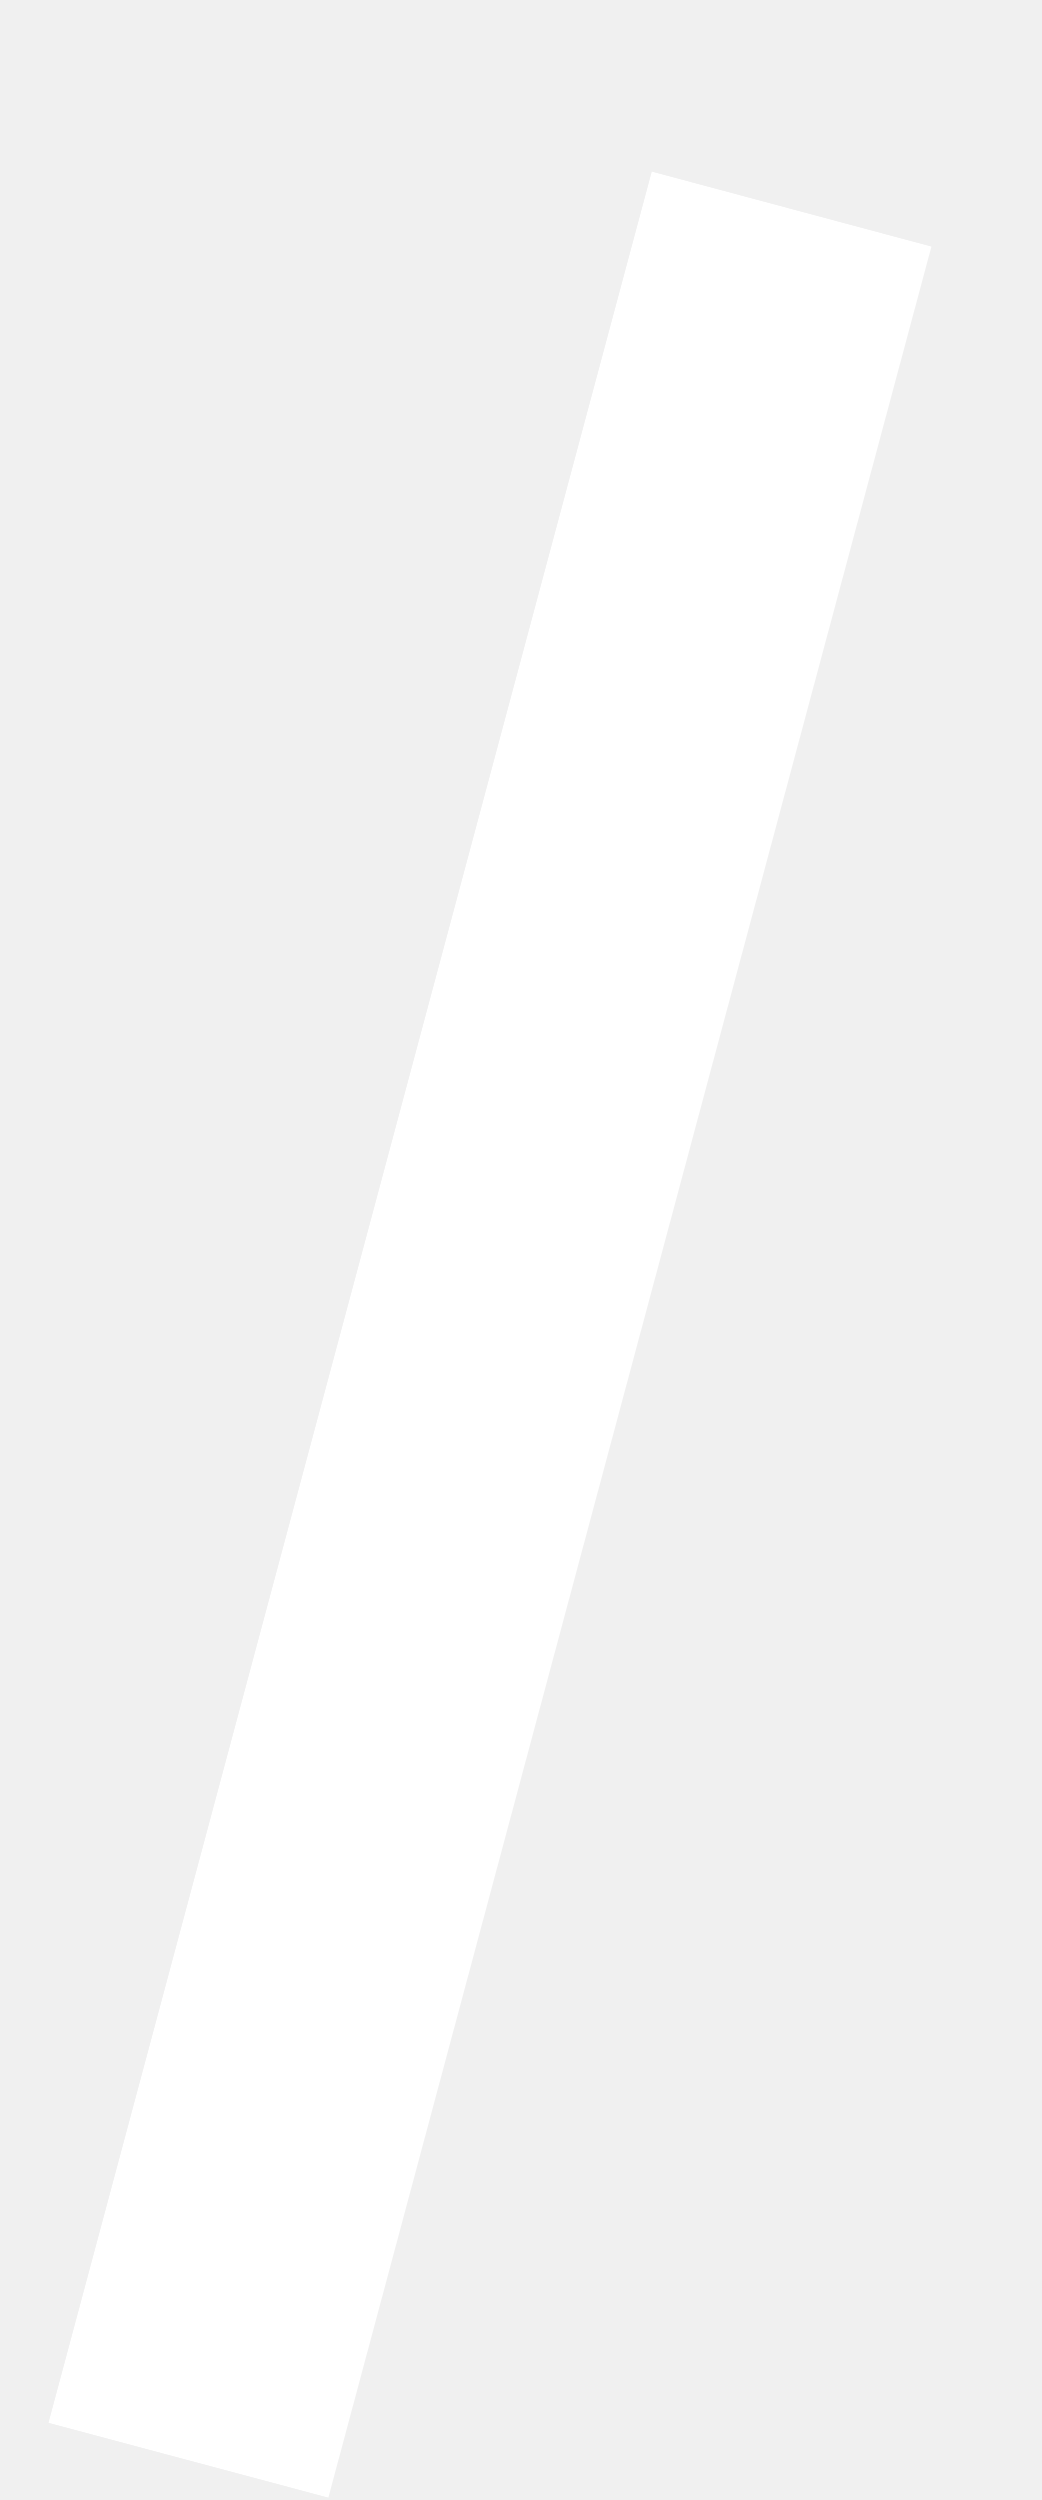
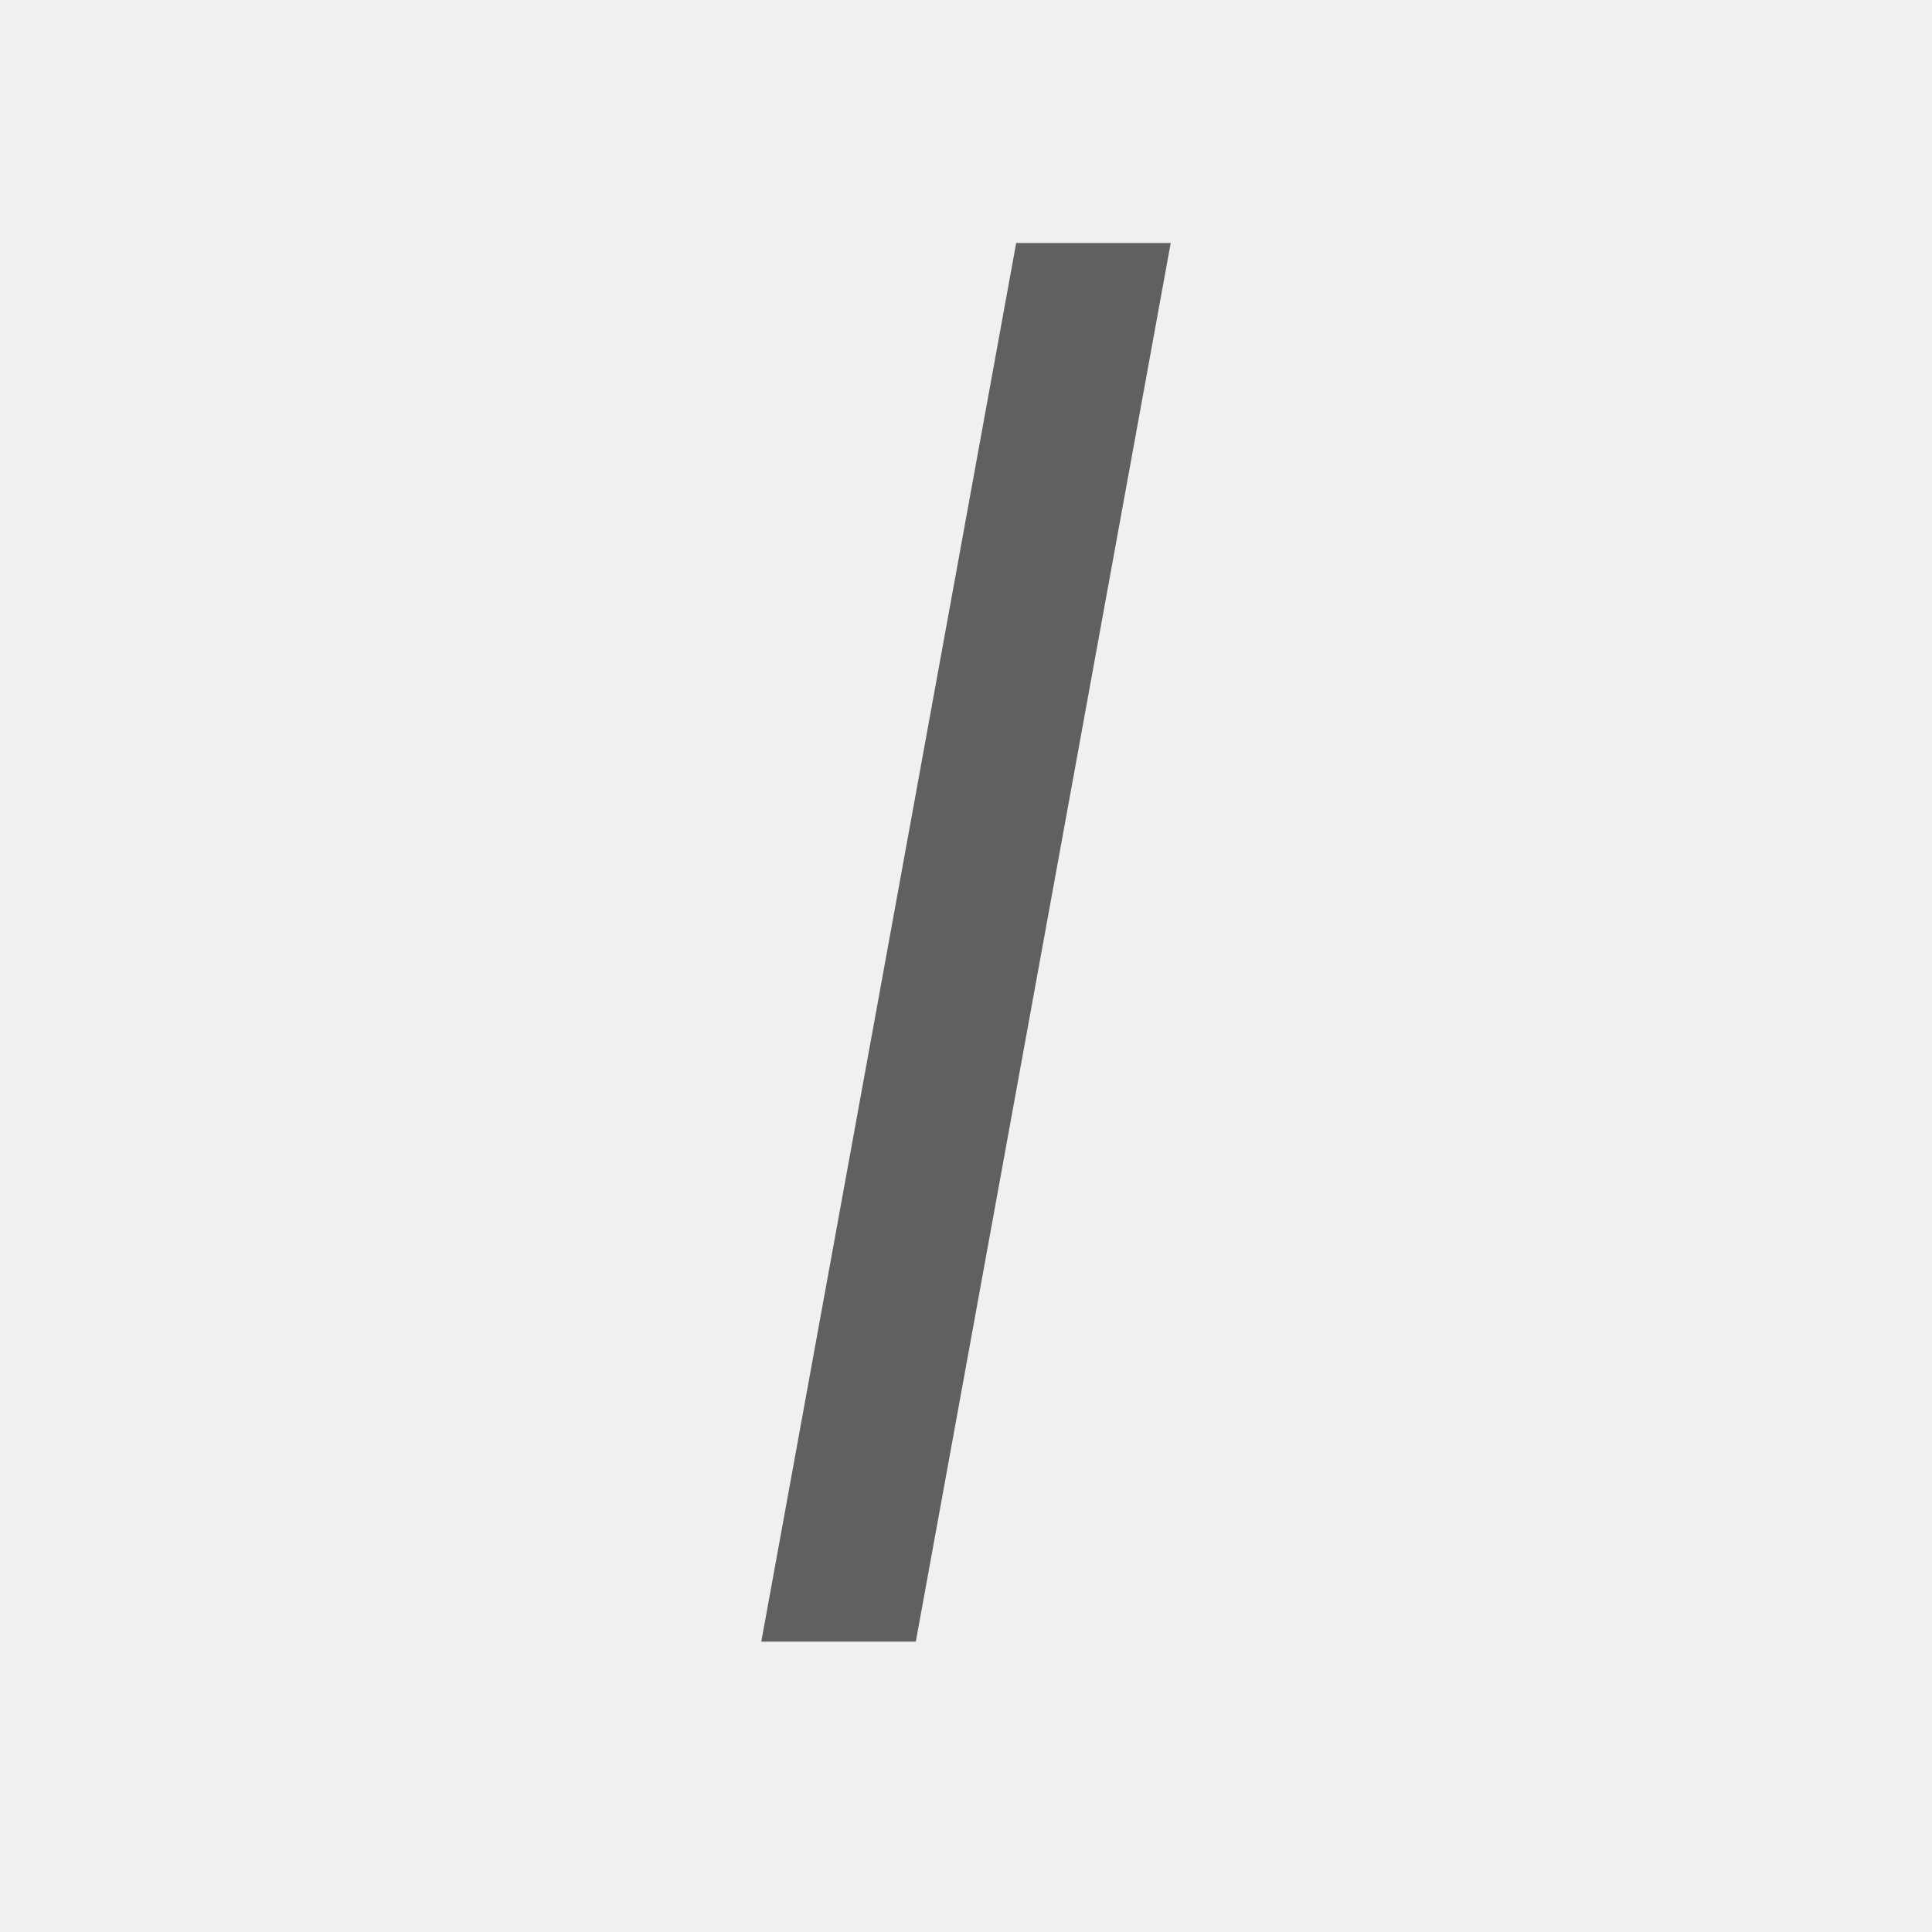
- <svg xmlns="http://www.w3.org/2000/svg" width="5" height="12" viewBox="0 0 5 12" fill="none">
-   <mask id="path-1-inside-1_1128_3449" fill="white">
-     <path d="M3.128 0.823L4.471 1.183L1.576 11.989L0.232 11.63L3.128 0.823Z" />
-   </mask>
-   <path d="M3.128 0.823L0.232 11.63L2.919 12.349L5.814 1.543L3.128 0.823Z" fill="white" fill-opacity="1" mask="url(#path-1-inside-1_1128_3449)" />
+ <svg xmlns="http://www.w3.org/2000/svg" t="1710149723453" class="icon" viewBox="0 0 1024 1024" version="1.1" p-id="6893" width="16" height="16">
+   <path d="M403.5 870.1l135.1-741.3h81.9L485.4 870.1z" fill="#606060" p-id="6894" />
</svg>
